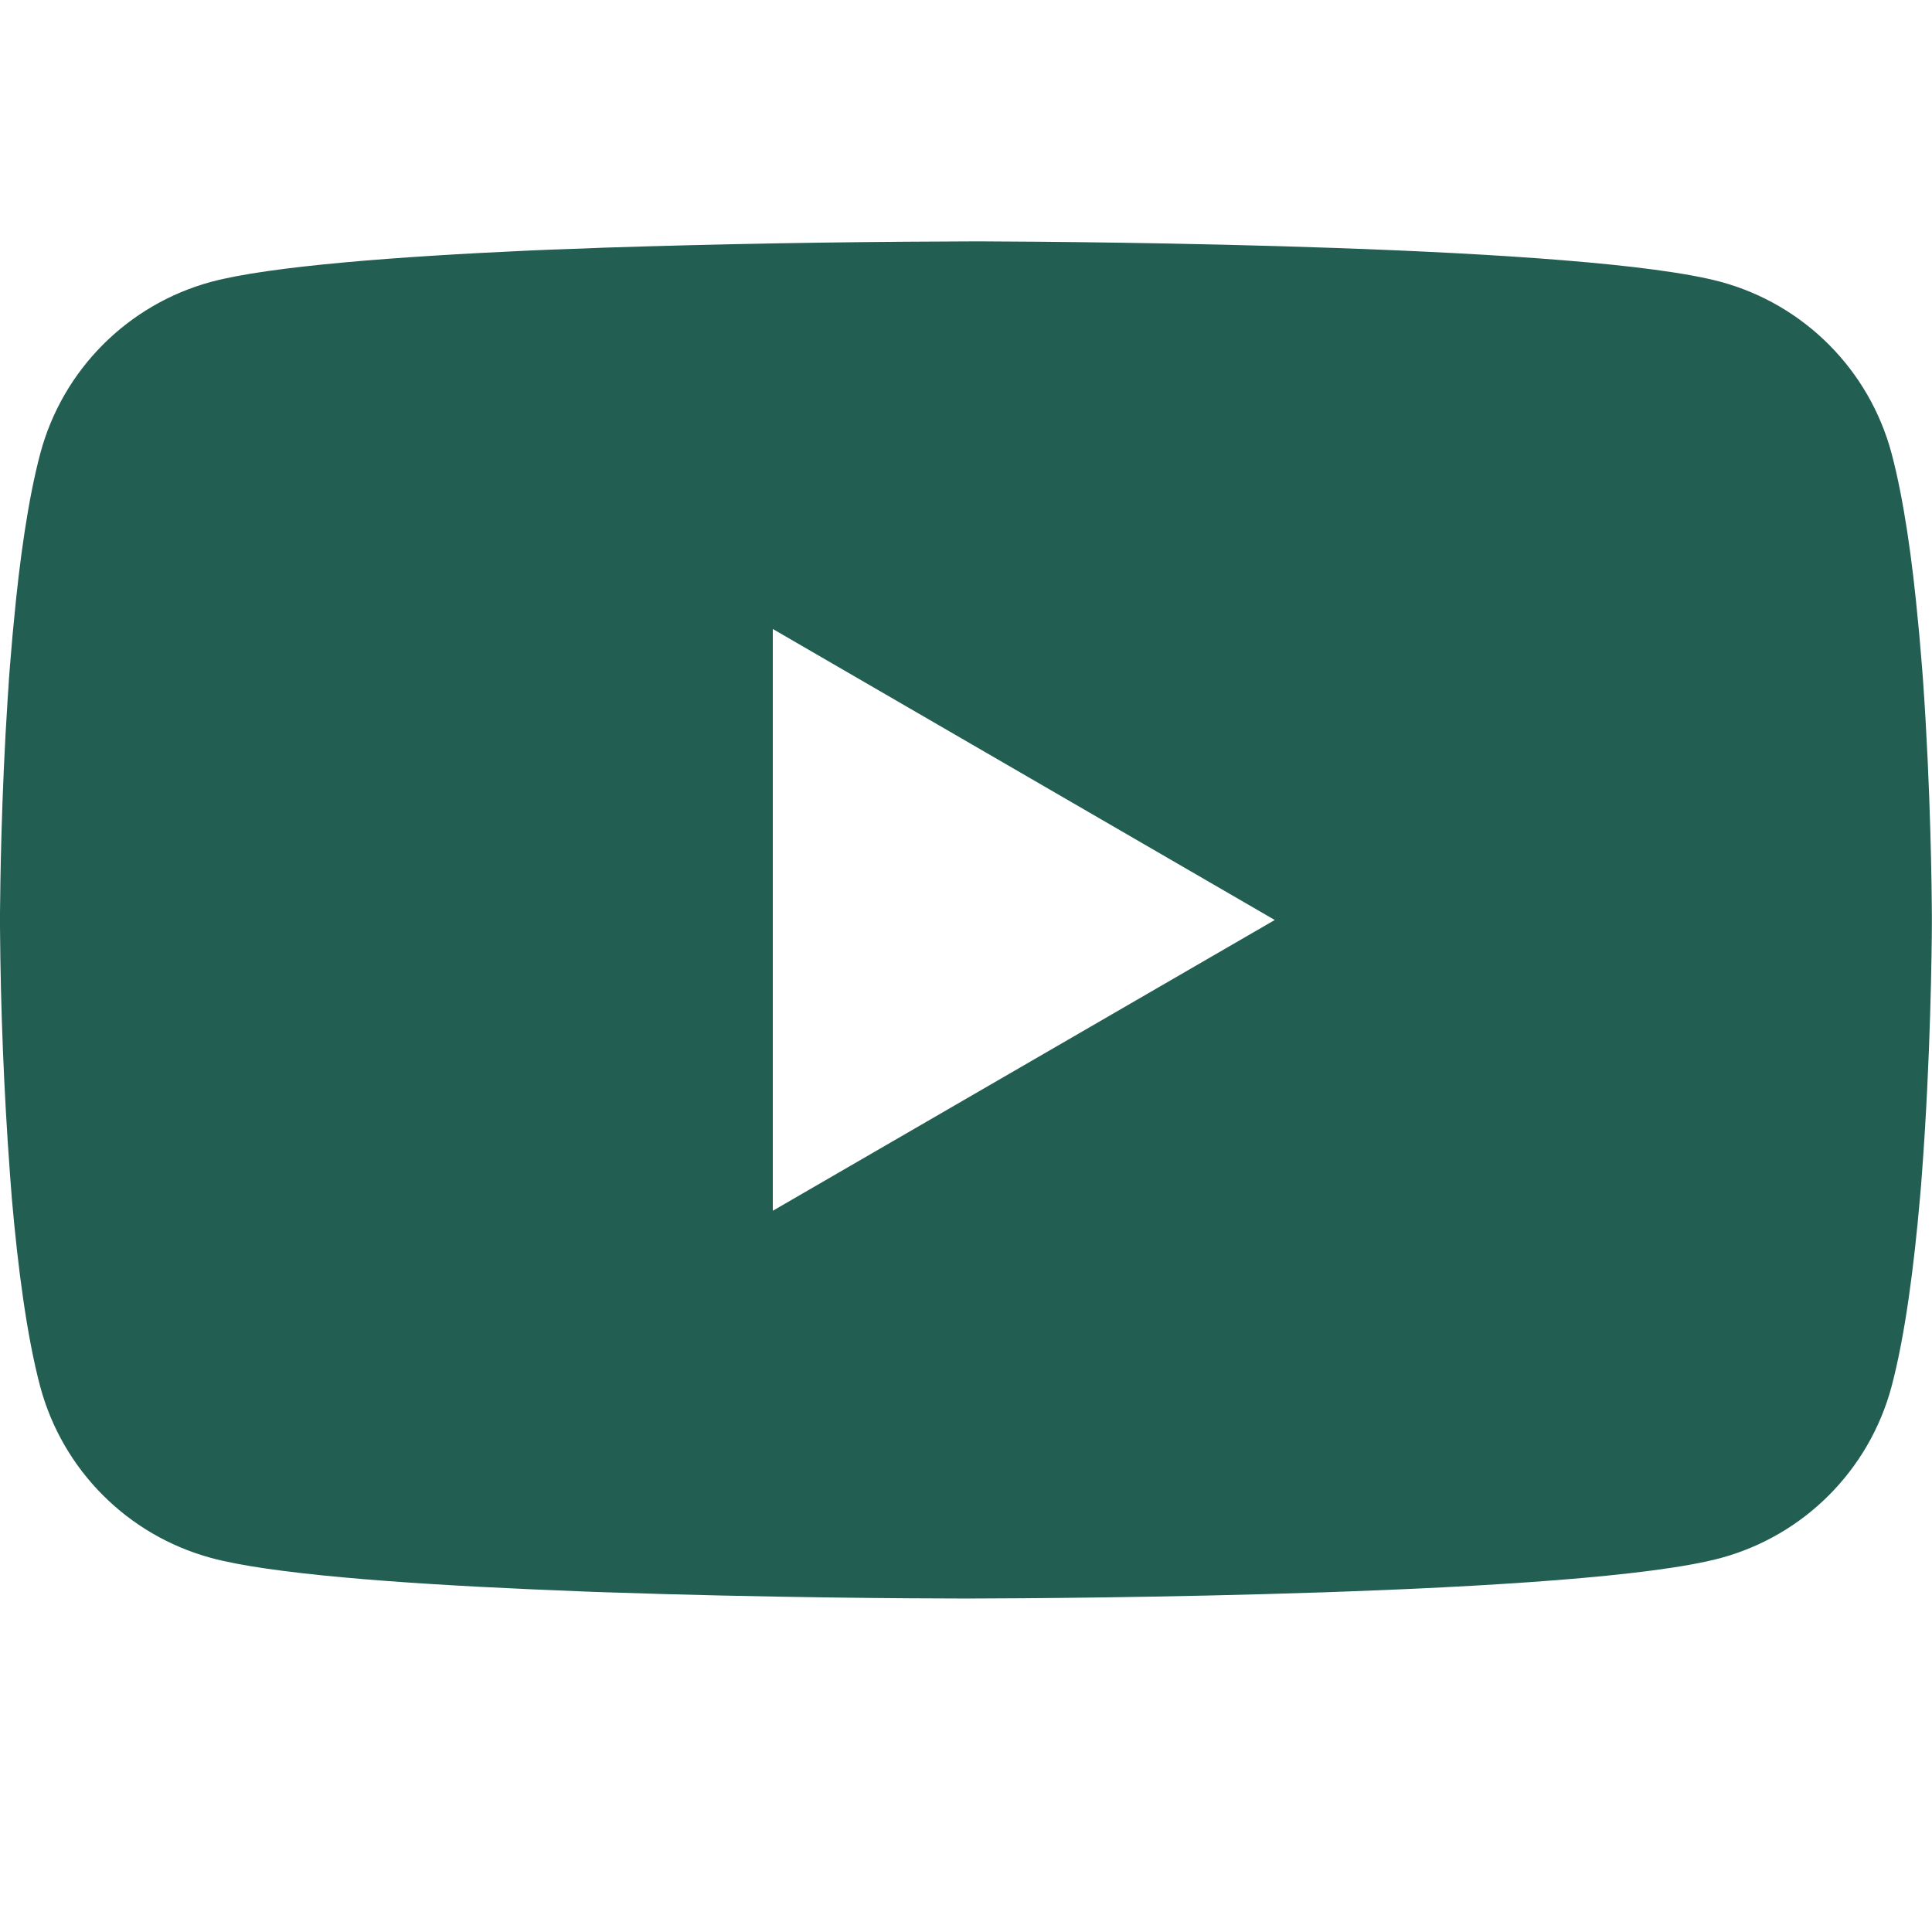
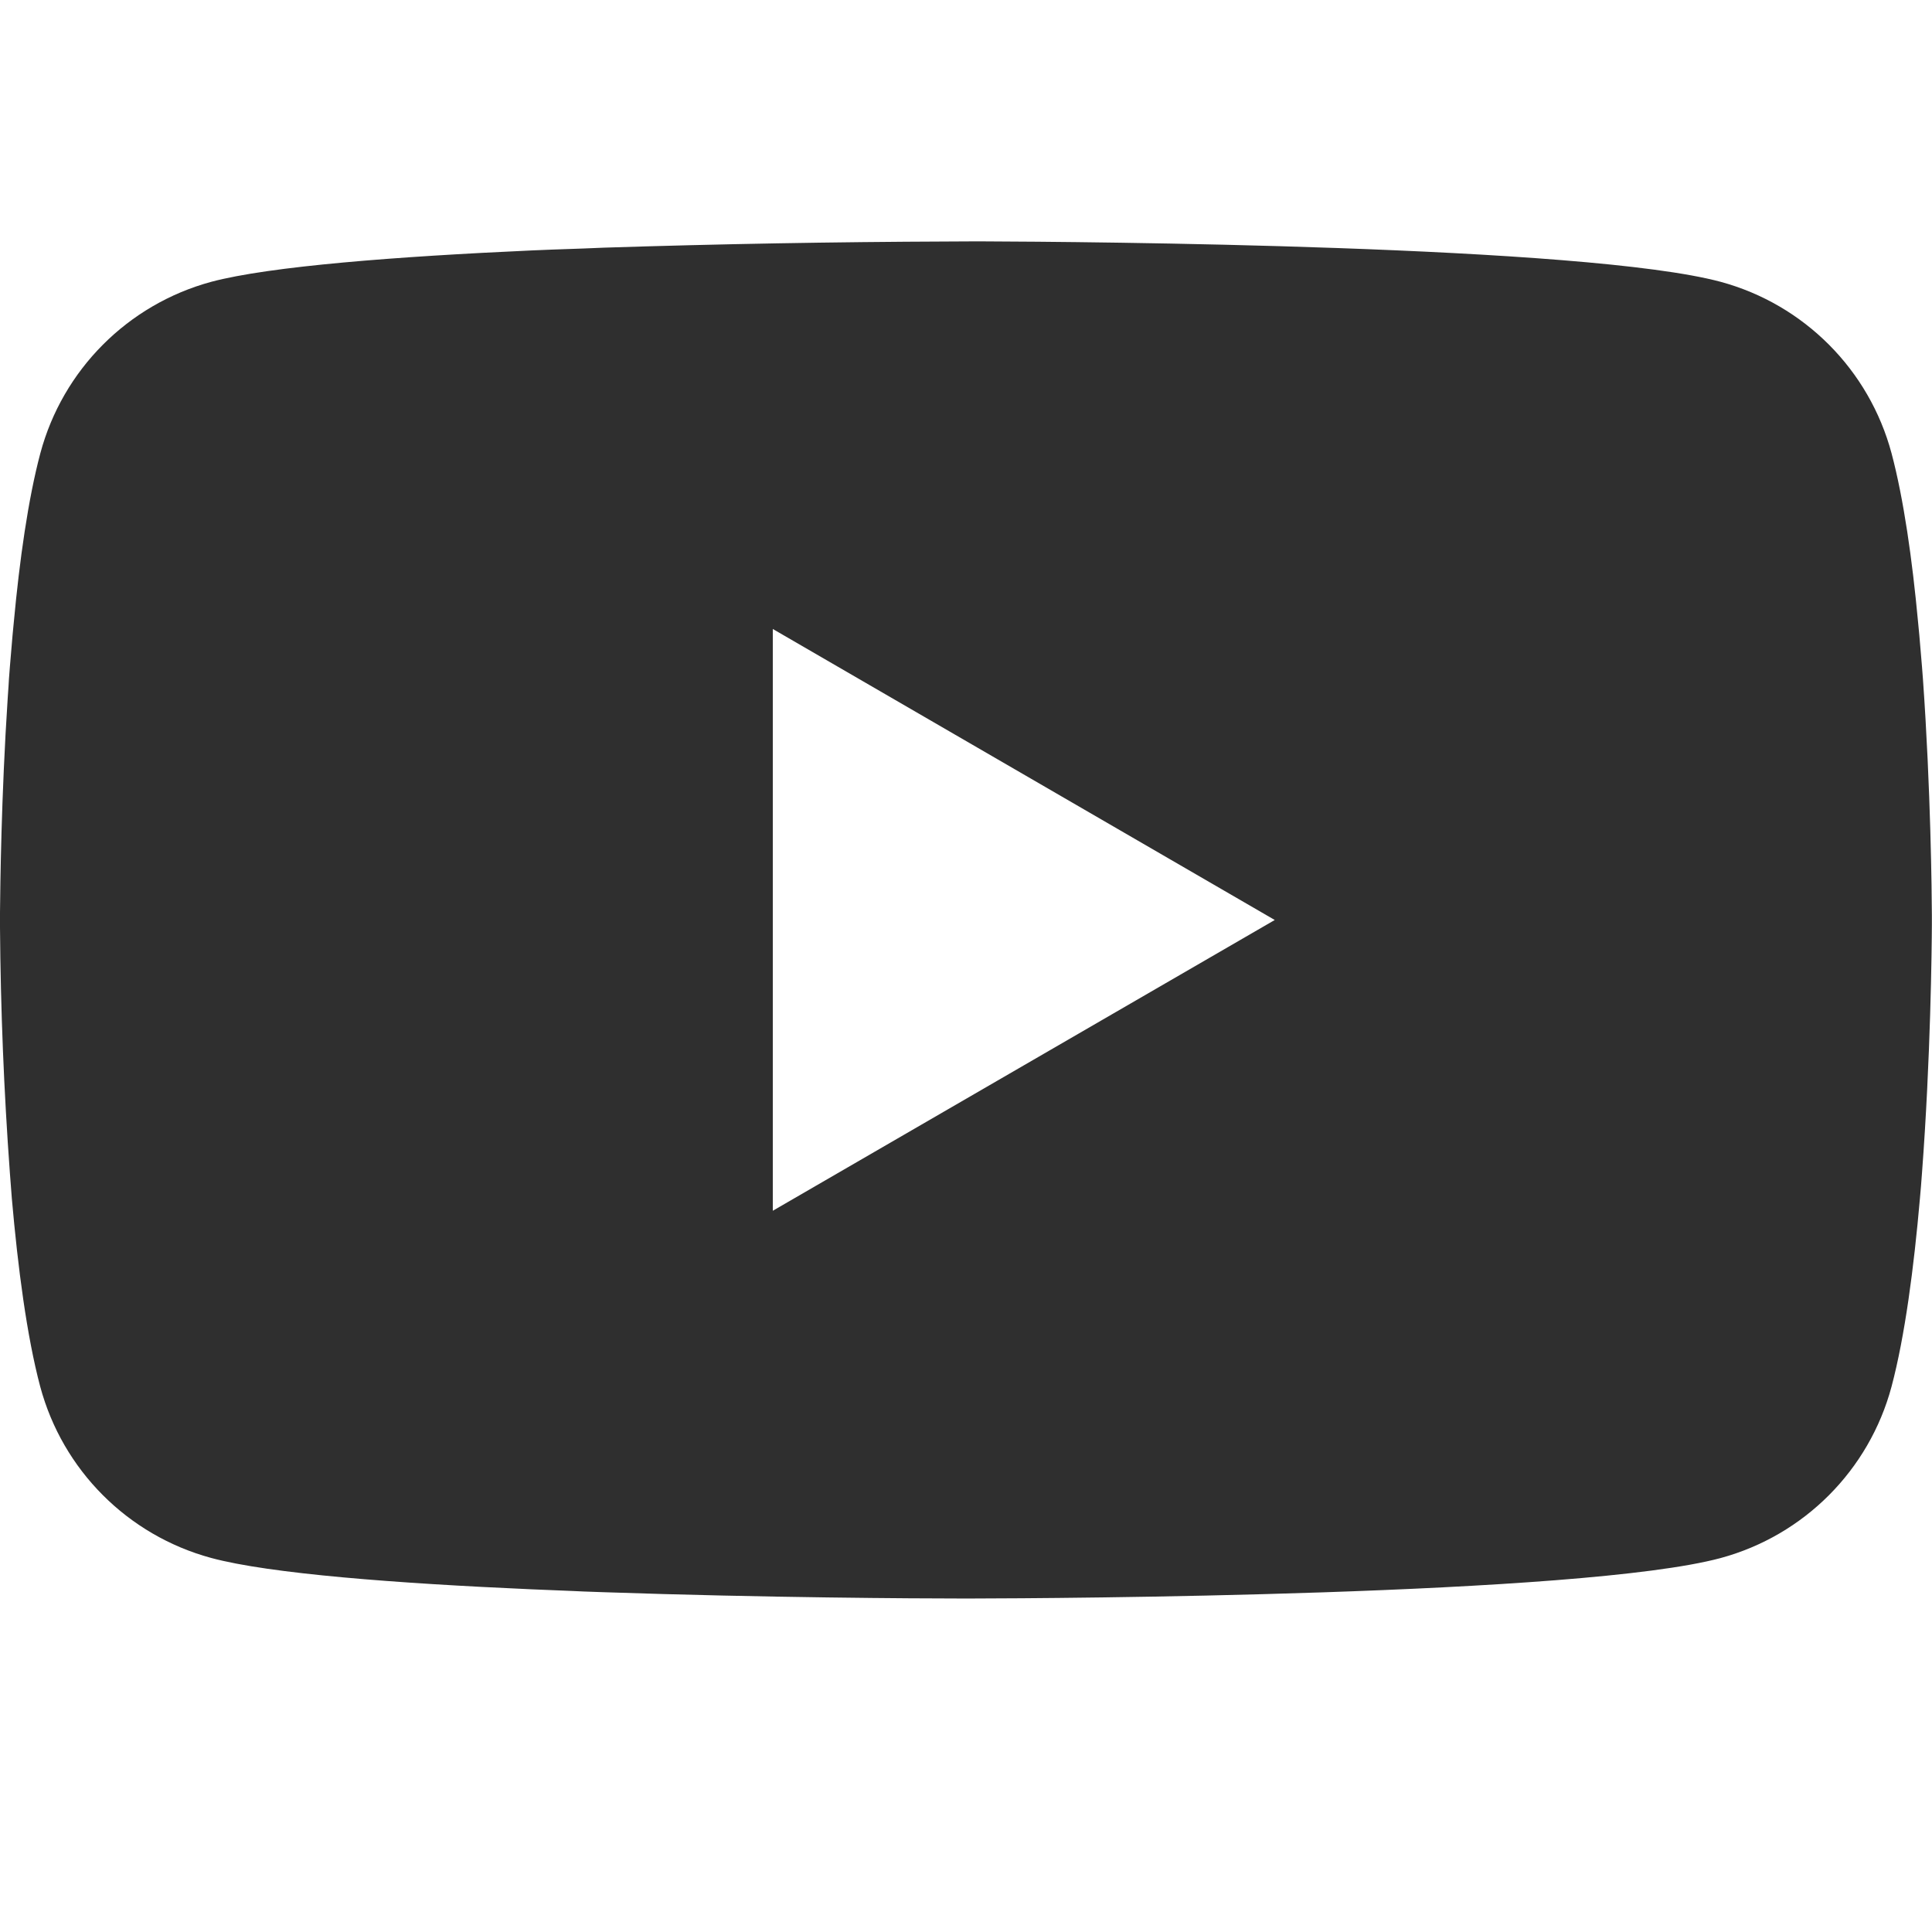
- <svg xmlns="http://www.w3.org/2000/svg" width="16" height="16" fill="rgb(35, 94, 82)" class="bi bi-youtube" viewBox="0 0 16 16">
+ <svg xmlns="http://www.w3.org/2000/svg" width="16" height="16" fill="rgb(47, 47, 47)" class="bi bi-youtube" viewBox="0 0 16 16">
  <path d="M8.051 1.999h.089c.822.003 4.987.033 6.11.335a2.01 2.01 0 0 1 1.415 1.42c.101.38.172.883.22 1.402l.01.104.022.26.008.104c.065.914.073 1.77.074 1.957v.075c-.001.194-.01 1.108-.082 2.06l-.008.105-.009.104c-.05.572-.124 1.14-.235 1.558a2.01 2.01 0 0 1-1.415 1.42c-1.16.312-5.569.334-6.18.335h-.142c-.309 0-1.587-.006-2.927-.052l-.17-.006-.087-.004-.171-.007-.171-.007c-1.11-.049-2.167-.128-2.654-.26a2.01 2.01 0 0 1-1.415-1.419c-.111-.417-.185-.986-.235-1.558L.09 9.82l-.008-.104A31 31 0 0 1 0 7.68v-.123c.002-.215.01-.958.064-1.778l.007-.103.003-.052.008-.104.022-.26.01-.104c.048-.519.119-1.023.22-1.402a2.01 2.01 0 0 1 1.415-1.42c.487-.13 1.544-.21 2.654-.26l.17-.007.172-.006.086-.003.171-.007A100 100 0 0 1 7.858 2zM6.4 5.209v4.818l4.157-2.408z" />
</svg>
